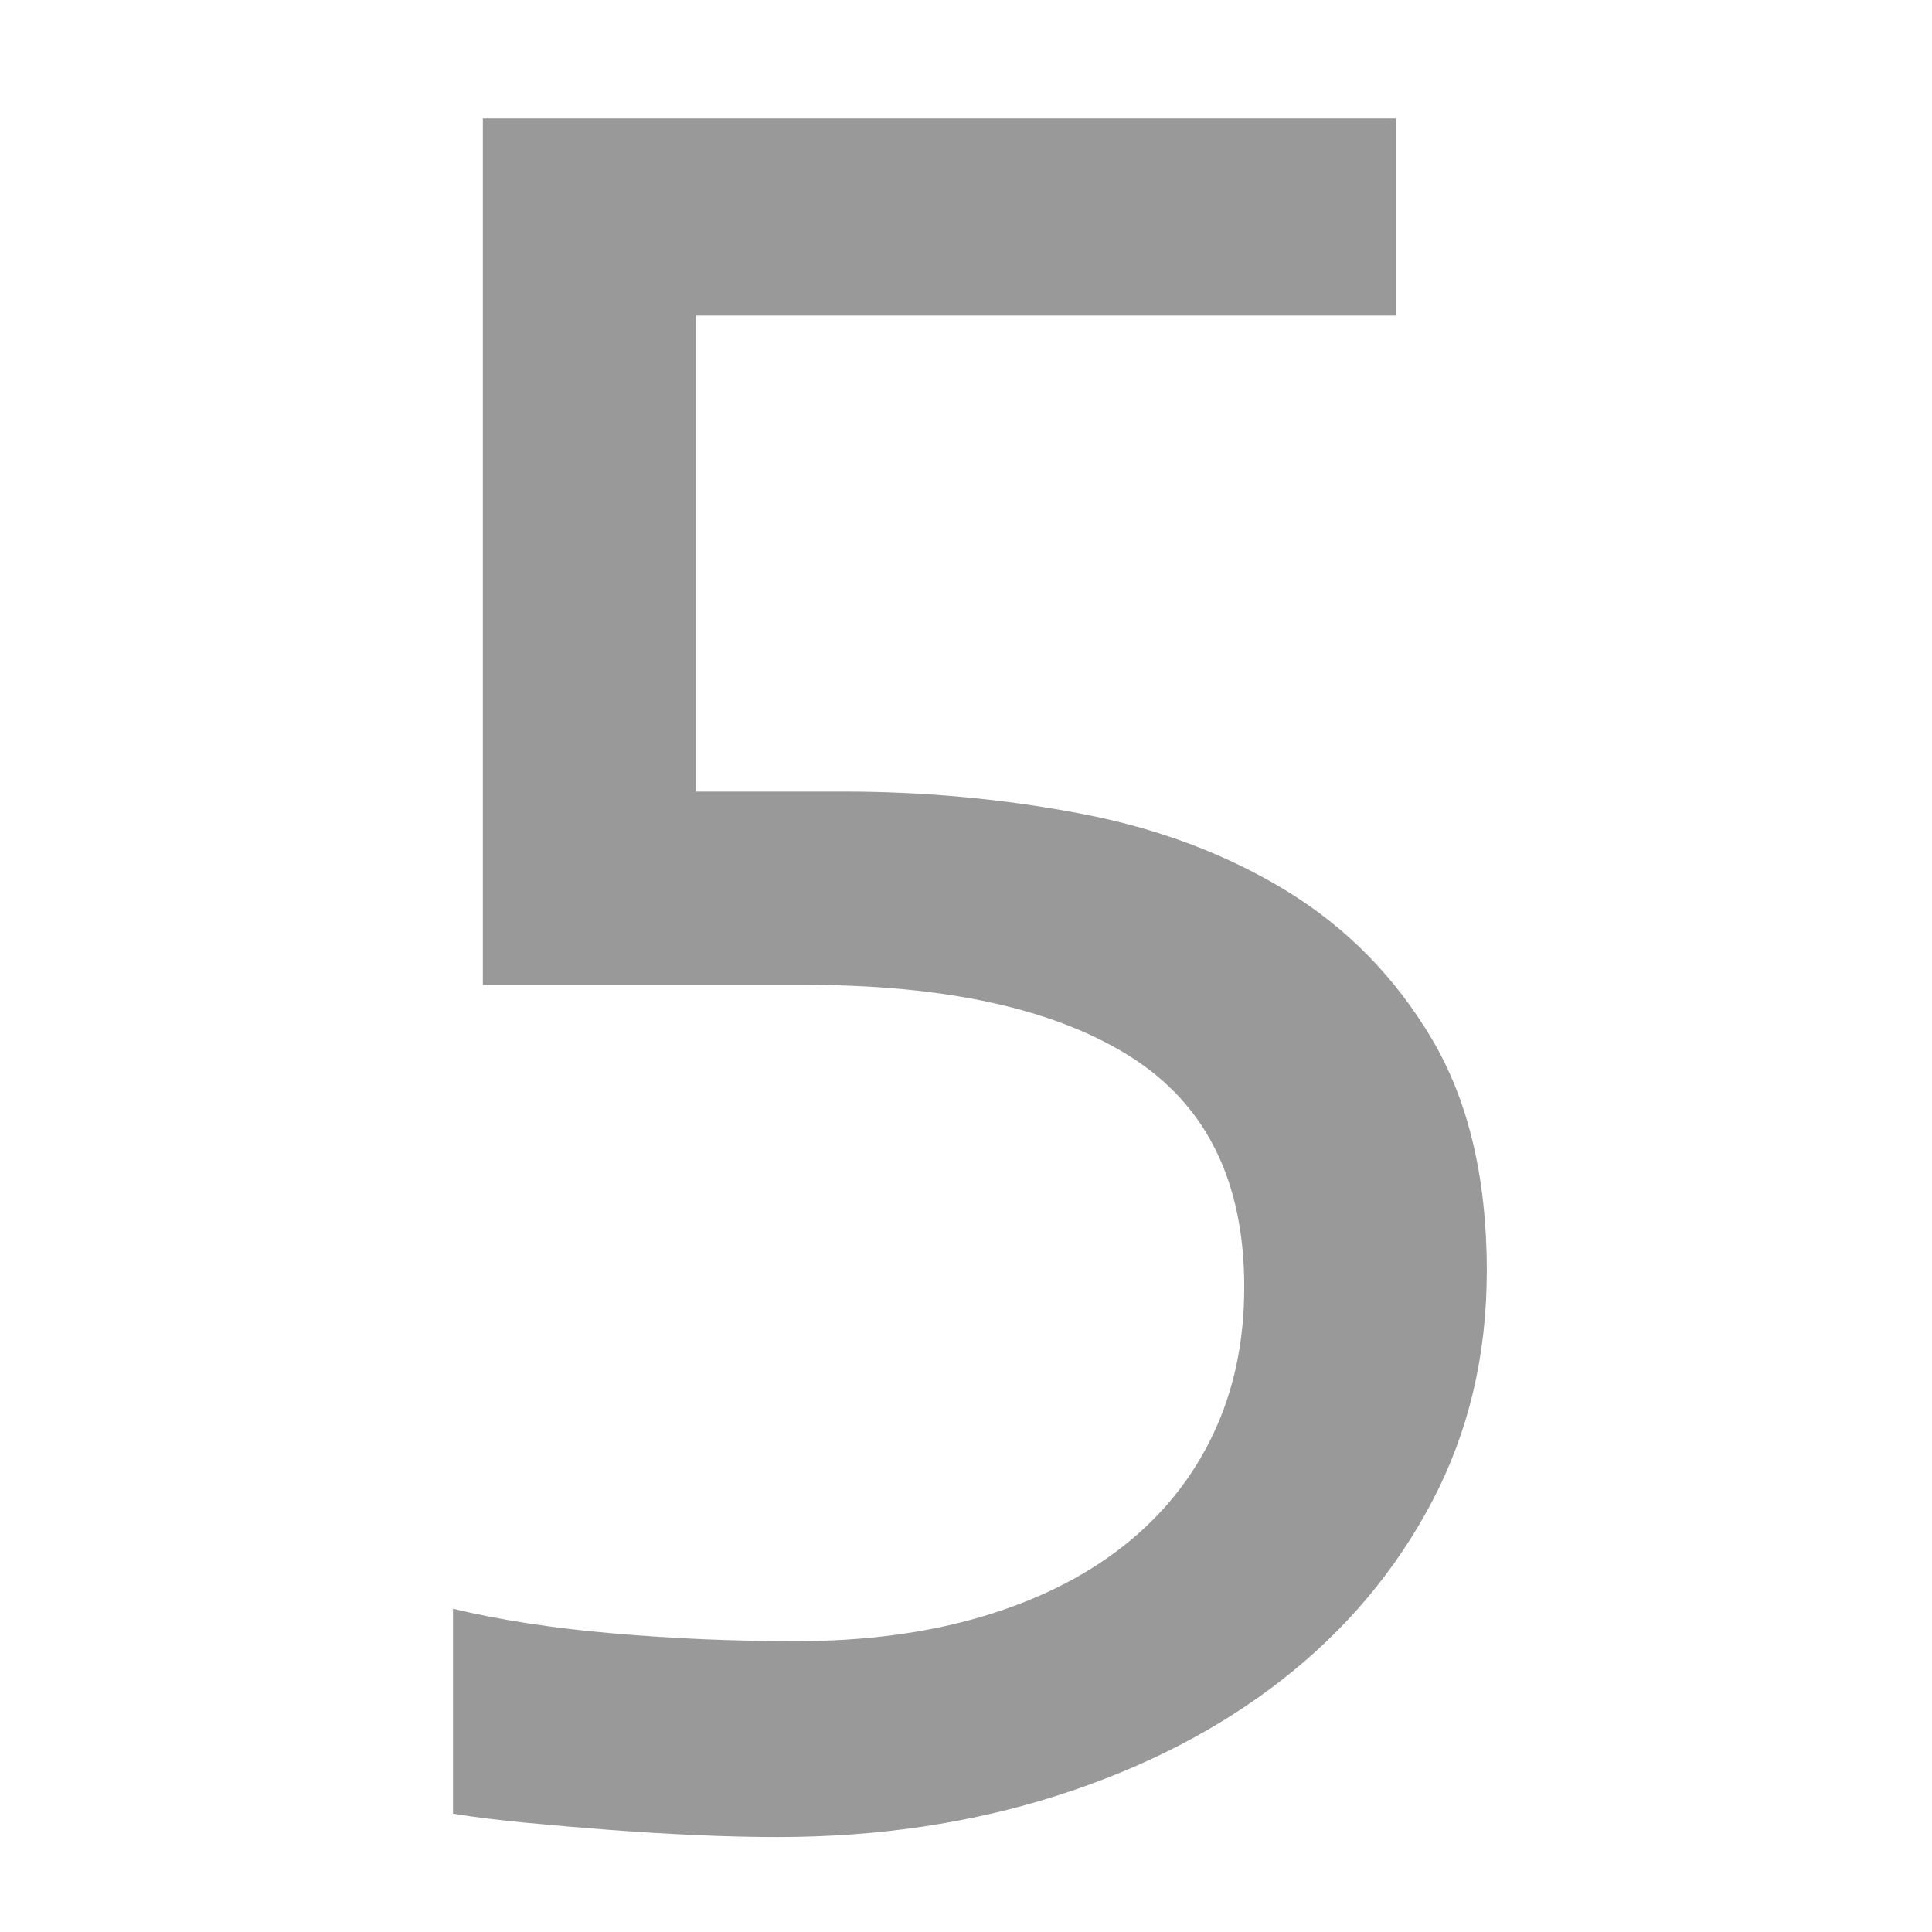
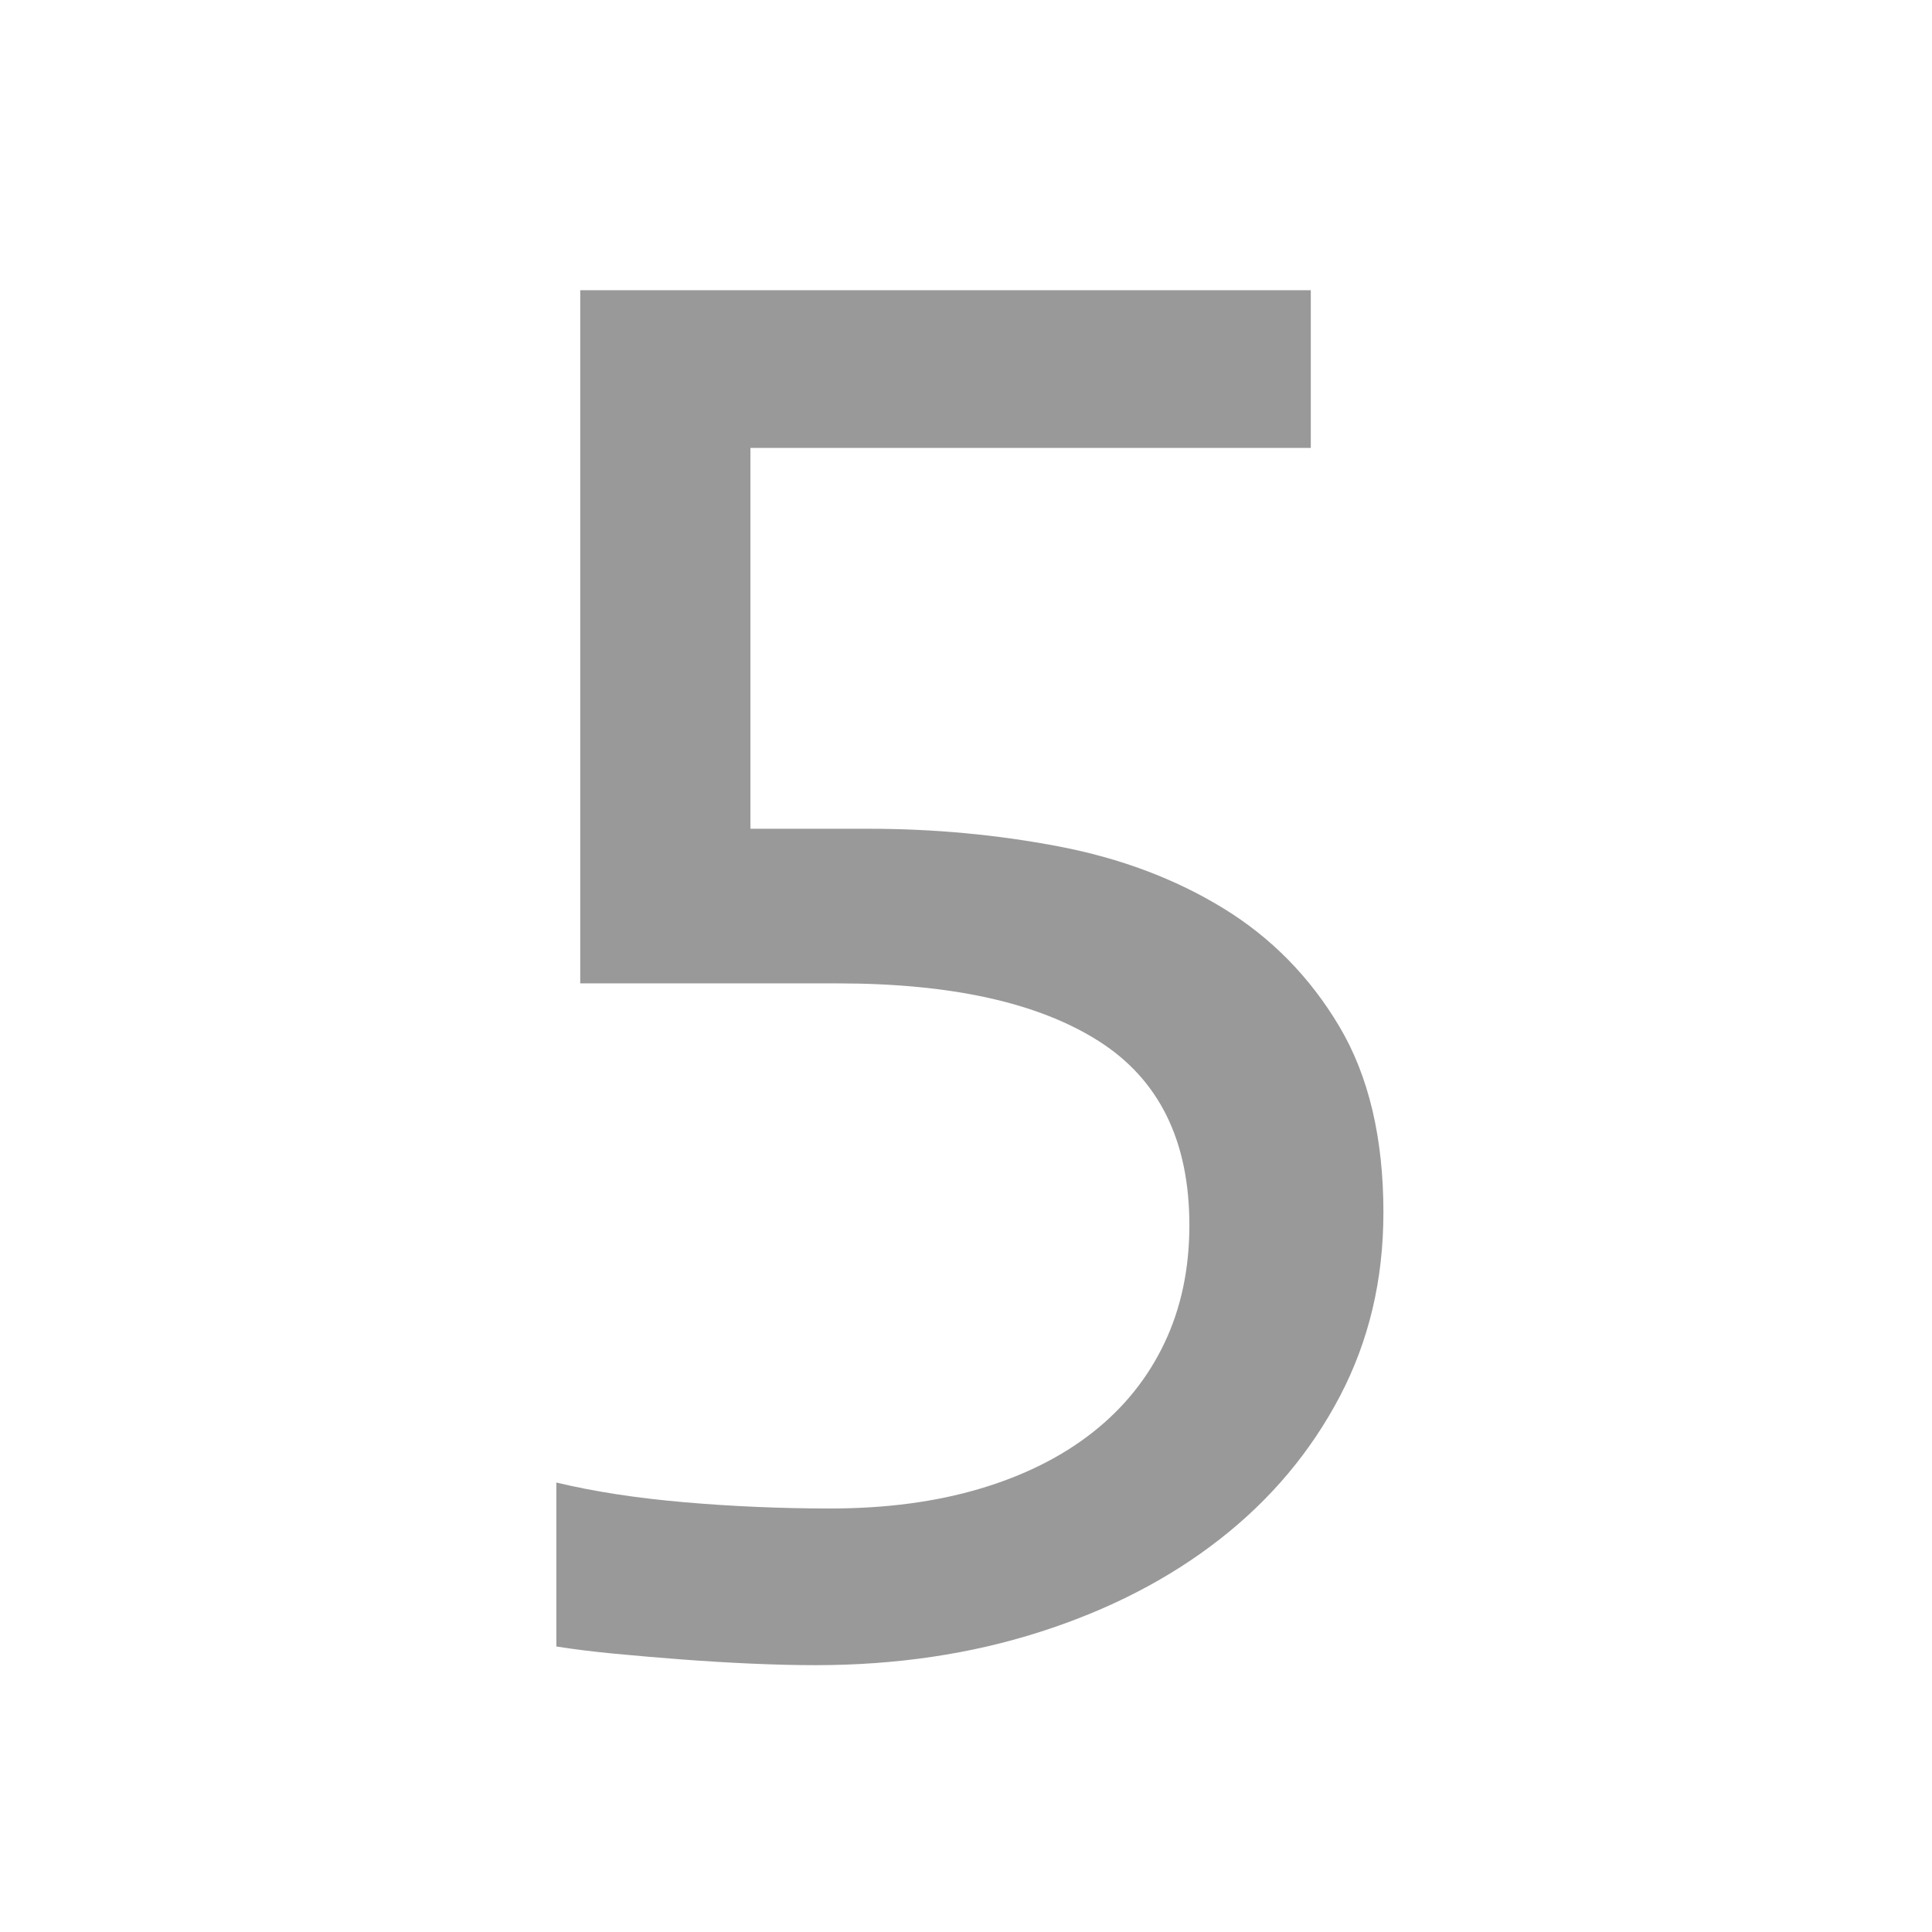
<svg xmlns="http://www.w3.org/2000/svg" id="svg2" xml:space="preserve" viewBox="0 0 67.704 61.238" version="1.1" width="16" height="16">
  <defs id="defs33">
    
  
      
      
      
      
      
      
      
      
      
      
      
      
      
      
      
      
      
      
      
      
      
      
      
      
    </defs>
  <g style="font-size:84.63px;font-style:normal;font-variant:normal;font-weight:bold;font-stretch:normal;text-align:center;line-height:125%;letter-spacing:0px;word-spacing:0px;text-anchor:middle;fill:#666666;fill-opacity:1;stroke:none;font-family:Poplar Std;-inkscape-font-specification:Poplar Std Bold" id="text2993">
-     <g style="font-size:67.704px;font-weight:normal;line-height:125%;font-family:Consolas;-inkscape-font-specification:Consolas" id="text2983">
-       <path d="m 52.102,41.324 c -4.4e-5,2.939 -0.636,5.621 -1.909,8.046 -1.273,2.424 -3.023,4.508 -5.25,6.25 -2.227,1.742 -4.856,3.099 -7.887,4.068 -3.03,0.97 -6.303,1.455 -9.818,1.455 -0.879,-10e-7 -1.826,-0.023 -2.841,-0.068 -1.015,-0.045 -2.023,-0.106 -3.023,-0.182 -1,-0.076 -1.977,-0.159 -2.932,-0.25 -0.955,-0.091 -1.811,-0.197 -2.568,-0.318 l 0,-7.182 c 1.636,0.394 3.508,0.682 5.614,0.864 2.106,0.182 4.235,0.273 6.387,0.273 2.424,6e-6 4.606,-0.288 6.546,-0.864 1.939,-0.576 3.591,-1.402 4.955,-2.477 1.364,-1.076 2.409,-2.379 3.136,-3.909 0.727,-1.53 1.091,-3.25 1.091,-5.159 -3.6e-5,-3.697 -1.326,-6.386 -3.977,-8.068 -2.652,-1.682 -6.462,-2.523 -11.432,-2.523 l -11.273,0 0,-30.364 32.001,0 0,6.909 -24.546,0 0,16.682 5.182,0 c 2.849,3.6e-5 5.621,0.258 8.318,0.773 2.697,0.515 5.099,1.417 7.205,2.705 2.106,1.288 3.803,3.015 5.091,5.182 1.288,2.167 1.932,4.886 1.932,8.159 z" style="font-size:93.093px;fill:#999999" id="path2993" />
+     <g style="font-size:67.704px;font-weight:normal;line-height:125%;font-family:Consolas;-inkscape-font-specification:Consolas" id="text2983" transform="matrix(0.8,0,0,0.8,6.797673,6.205621)">
+       <path d="m 52.102,41.324 c -4.4e-5,2.939 -0.636,5.621 -1.909,8.046 -1.273,2.424 -3.023,4.508 -5.25,6.25 -2.227,1.742 -4.856,3.099 -7.887,4.068 -3.03,0.97 -6.303,1.455 -9.818,1.455 -0.879,-10e-7 -1.826,-0.023 -2.841,-0.068 -1.015,-0.045 -2.023,-0.106 -3.023,-0.182 -1,-0.076 -1.977,-0.159 -2.932,-0.25 -0.955,-0.091 -1.811,-0.197 -2.568,-0.318 l 0,-7.182 c 1.636,0.394 3.508,0.682 5.614,0.864 2.106,0.182 4.235,0.273 6.387,0.273 2.424,6e-6 4.606,-0.288 6.546,-0.864 1.939,-0.576 3.591,-1.402 4.955,-2.477 1.364,-1.076 2.409,-2.379 3.136,-3.909 0.727,-1.53 1.091,-3.25 1.091,-5.159 -3.6e-5,-3.697 -1.326,-6.386 -3.977,-8.068 C 36.973,32.119 33.163,31.278 28.193,31.278 l -11.273,0 0,-30.364 32.001,0 0,6.909 -24.546,0 0,16.682 5.182,0 c 2.849,3.6e-5 5.621,0.258 8.318,0.773 2.697,0.515 5.099,1.417 7.205,2.705 2.106,1.288 3.803,3.015 5.091,5.182 1.288,2.167 1.932,4.886 1.932,8.159 z" style="font-size:93.093px;fill:#999999" id="path2993" />
    </g>
  </g>
</svg>
